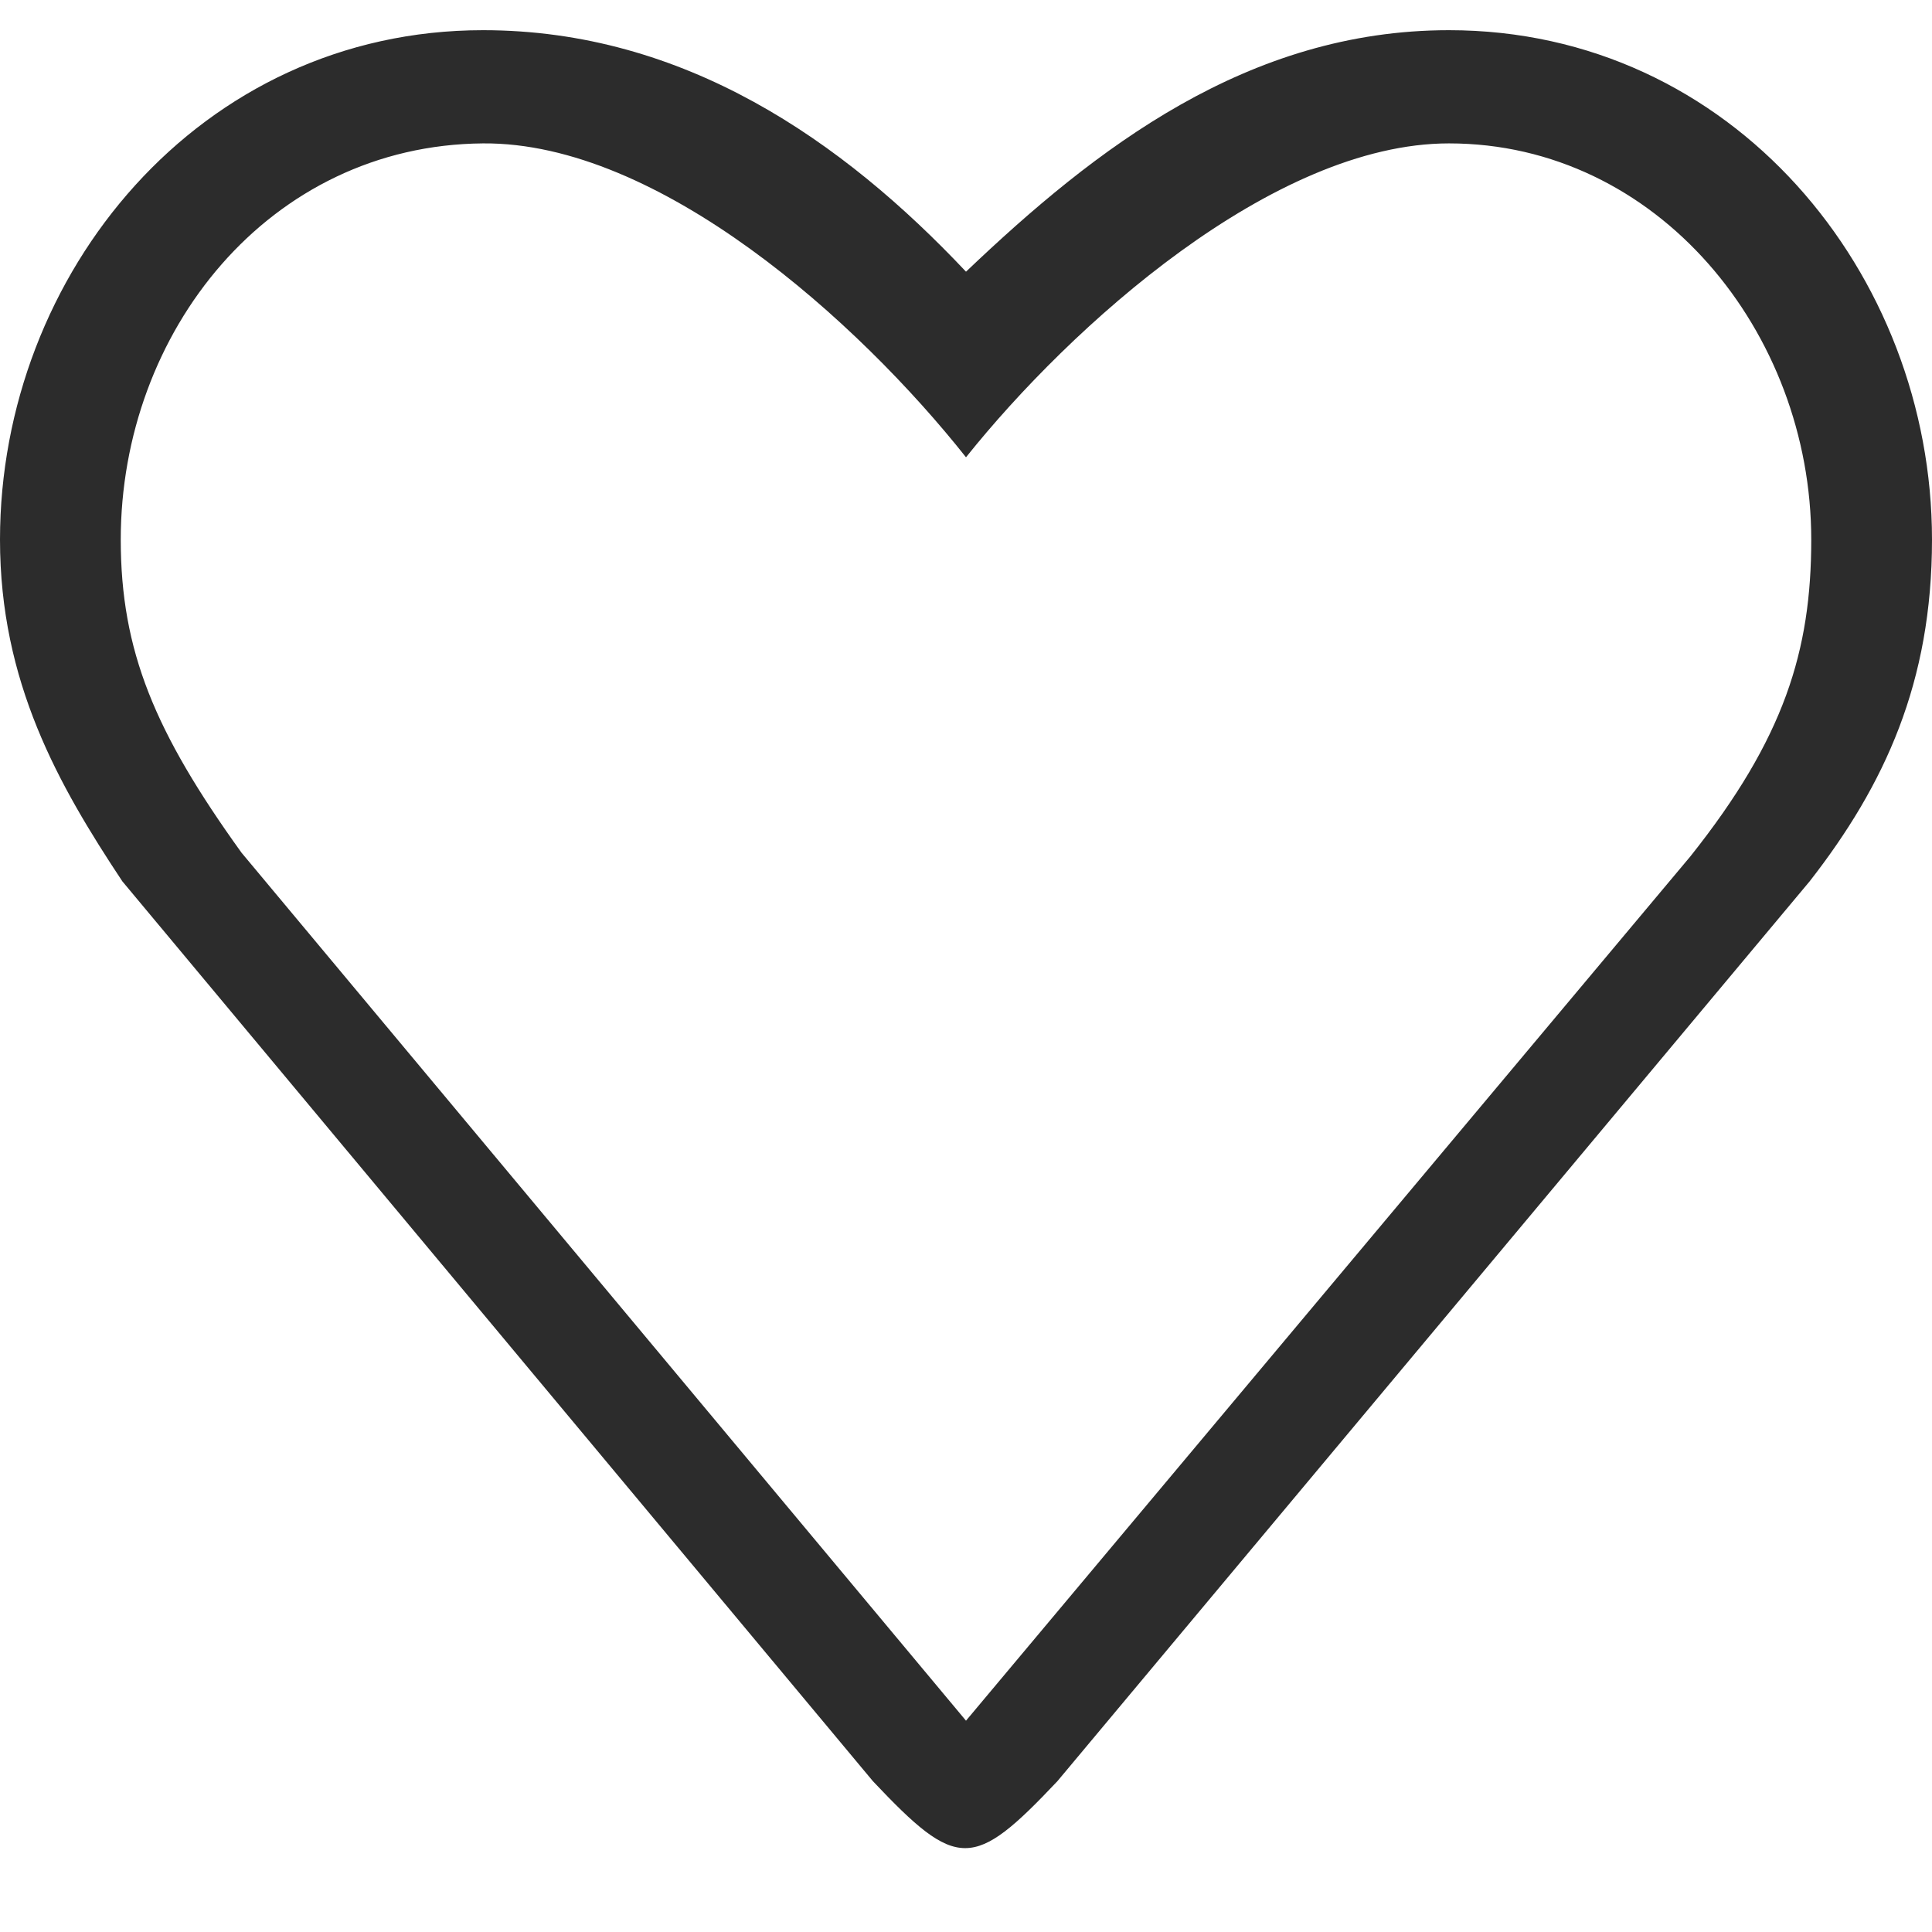
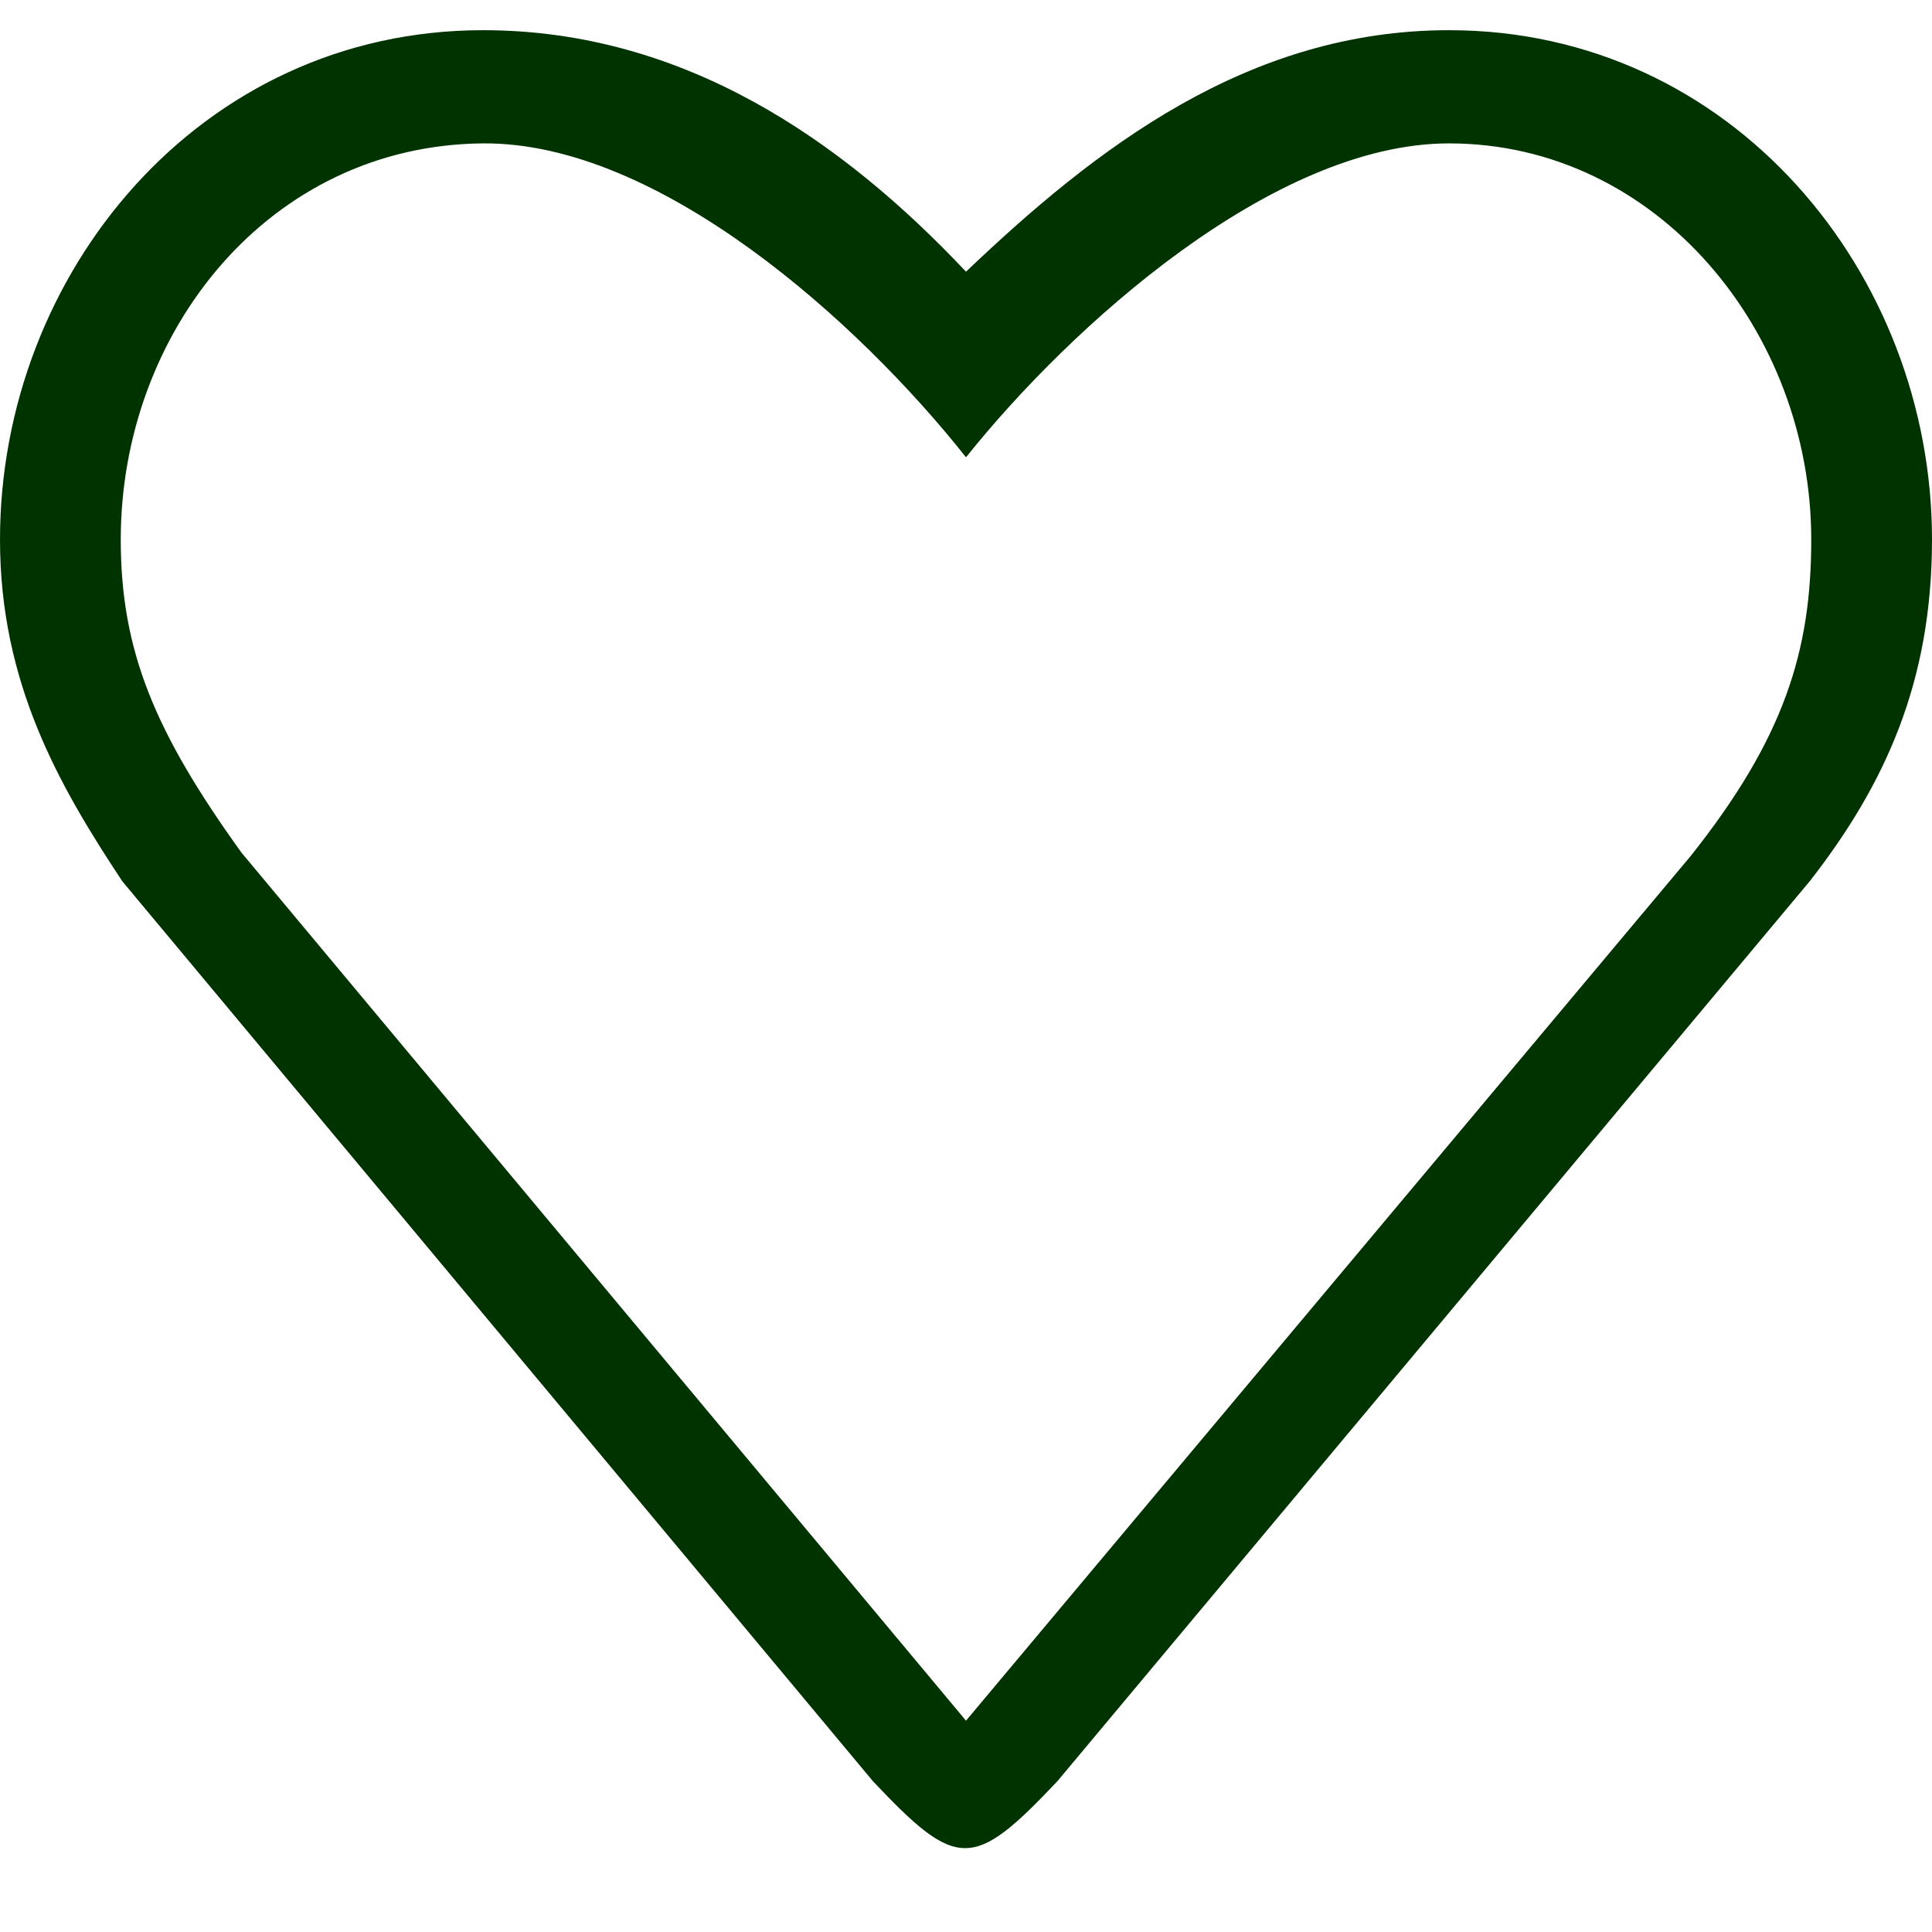
- <svg xmlns="http://www.w3.org/2000/svg" width="800px" height="800px" viewBox="0 -0.5 32 32" version="1.1" fill="#2c2c2c">
+ <svg xmlns="http://www.w3.org/2000/svg" width="800px" height="800px" viewBox="0 -0.5 32 32" version="1.1" fill="#000000">
  <g id="SVGRepo_bgCarrier" stroke-width="0" />
  <g id="SVGRepo_tracerCarrier" stroke-linecap="round" stroke-linejoin="round" />
  <g id="SVGRepo_iconCarrier">
    <defs> </defs>
    <g id="Page-1" stroke="none" stroke-width="1" fill="none" fill-rule="evenodd">
-       <g id="Icon-Set" transform="translate(-100, -880)" fill="#2c2c2c">
+       <g id="Icon-Set" transform="translate(-100, -880)" fill="#003300">
        <path d="M128,893.682 L116,908 L104,893.623 C102.565,891.629 102,890.282 102,888.438 C102,884.999 104.455,881.904 108,881.875 C110.916,881.851 114.222,884.829 116,887.074 C117.731,884.908 121.084,881.875 124,881.875 C127.451,881.875 130,884.999 130,888.438 C130,890.282 129.553,891.729 128,893.682 L128,893.682 Z M124,880 C120.667,880 118.145,881.956 116,884 C113.957,881.831 111.333,880 108,880 C103.306,880 100,884.036 100,888.438 C100,890.799 100.967,892.499 102.026,894.097 L114.459,909.003 C115.854,910.48 116.118,910.48 117.513,909.003 L129.974,894.097 C131.22,892.499 132,890.799 132,888.438 C132,884.036 128.694,880 124,880 L124,880 Z" id="heart-like"> </path>
      </g>
    </g>
  </g>
</svg>
